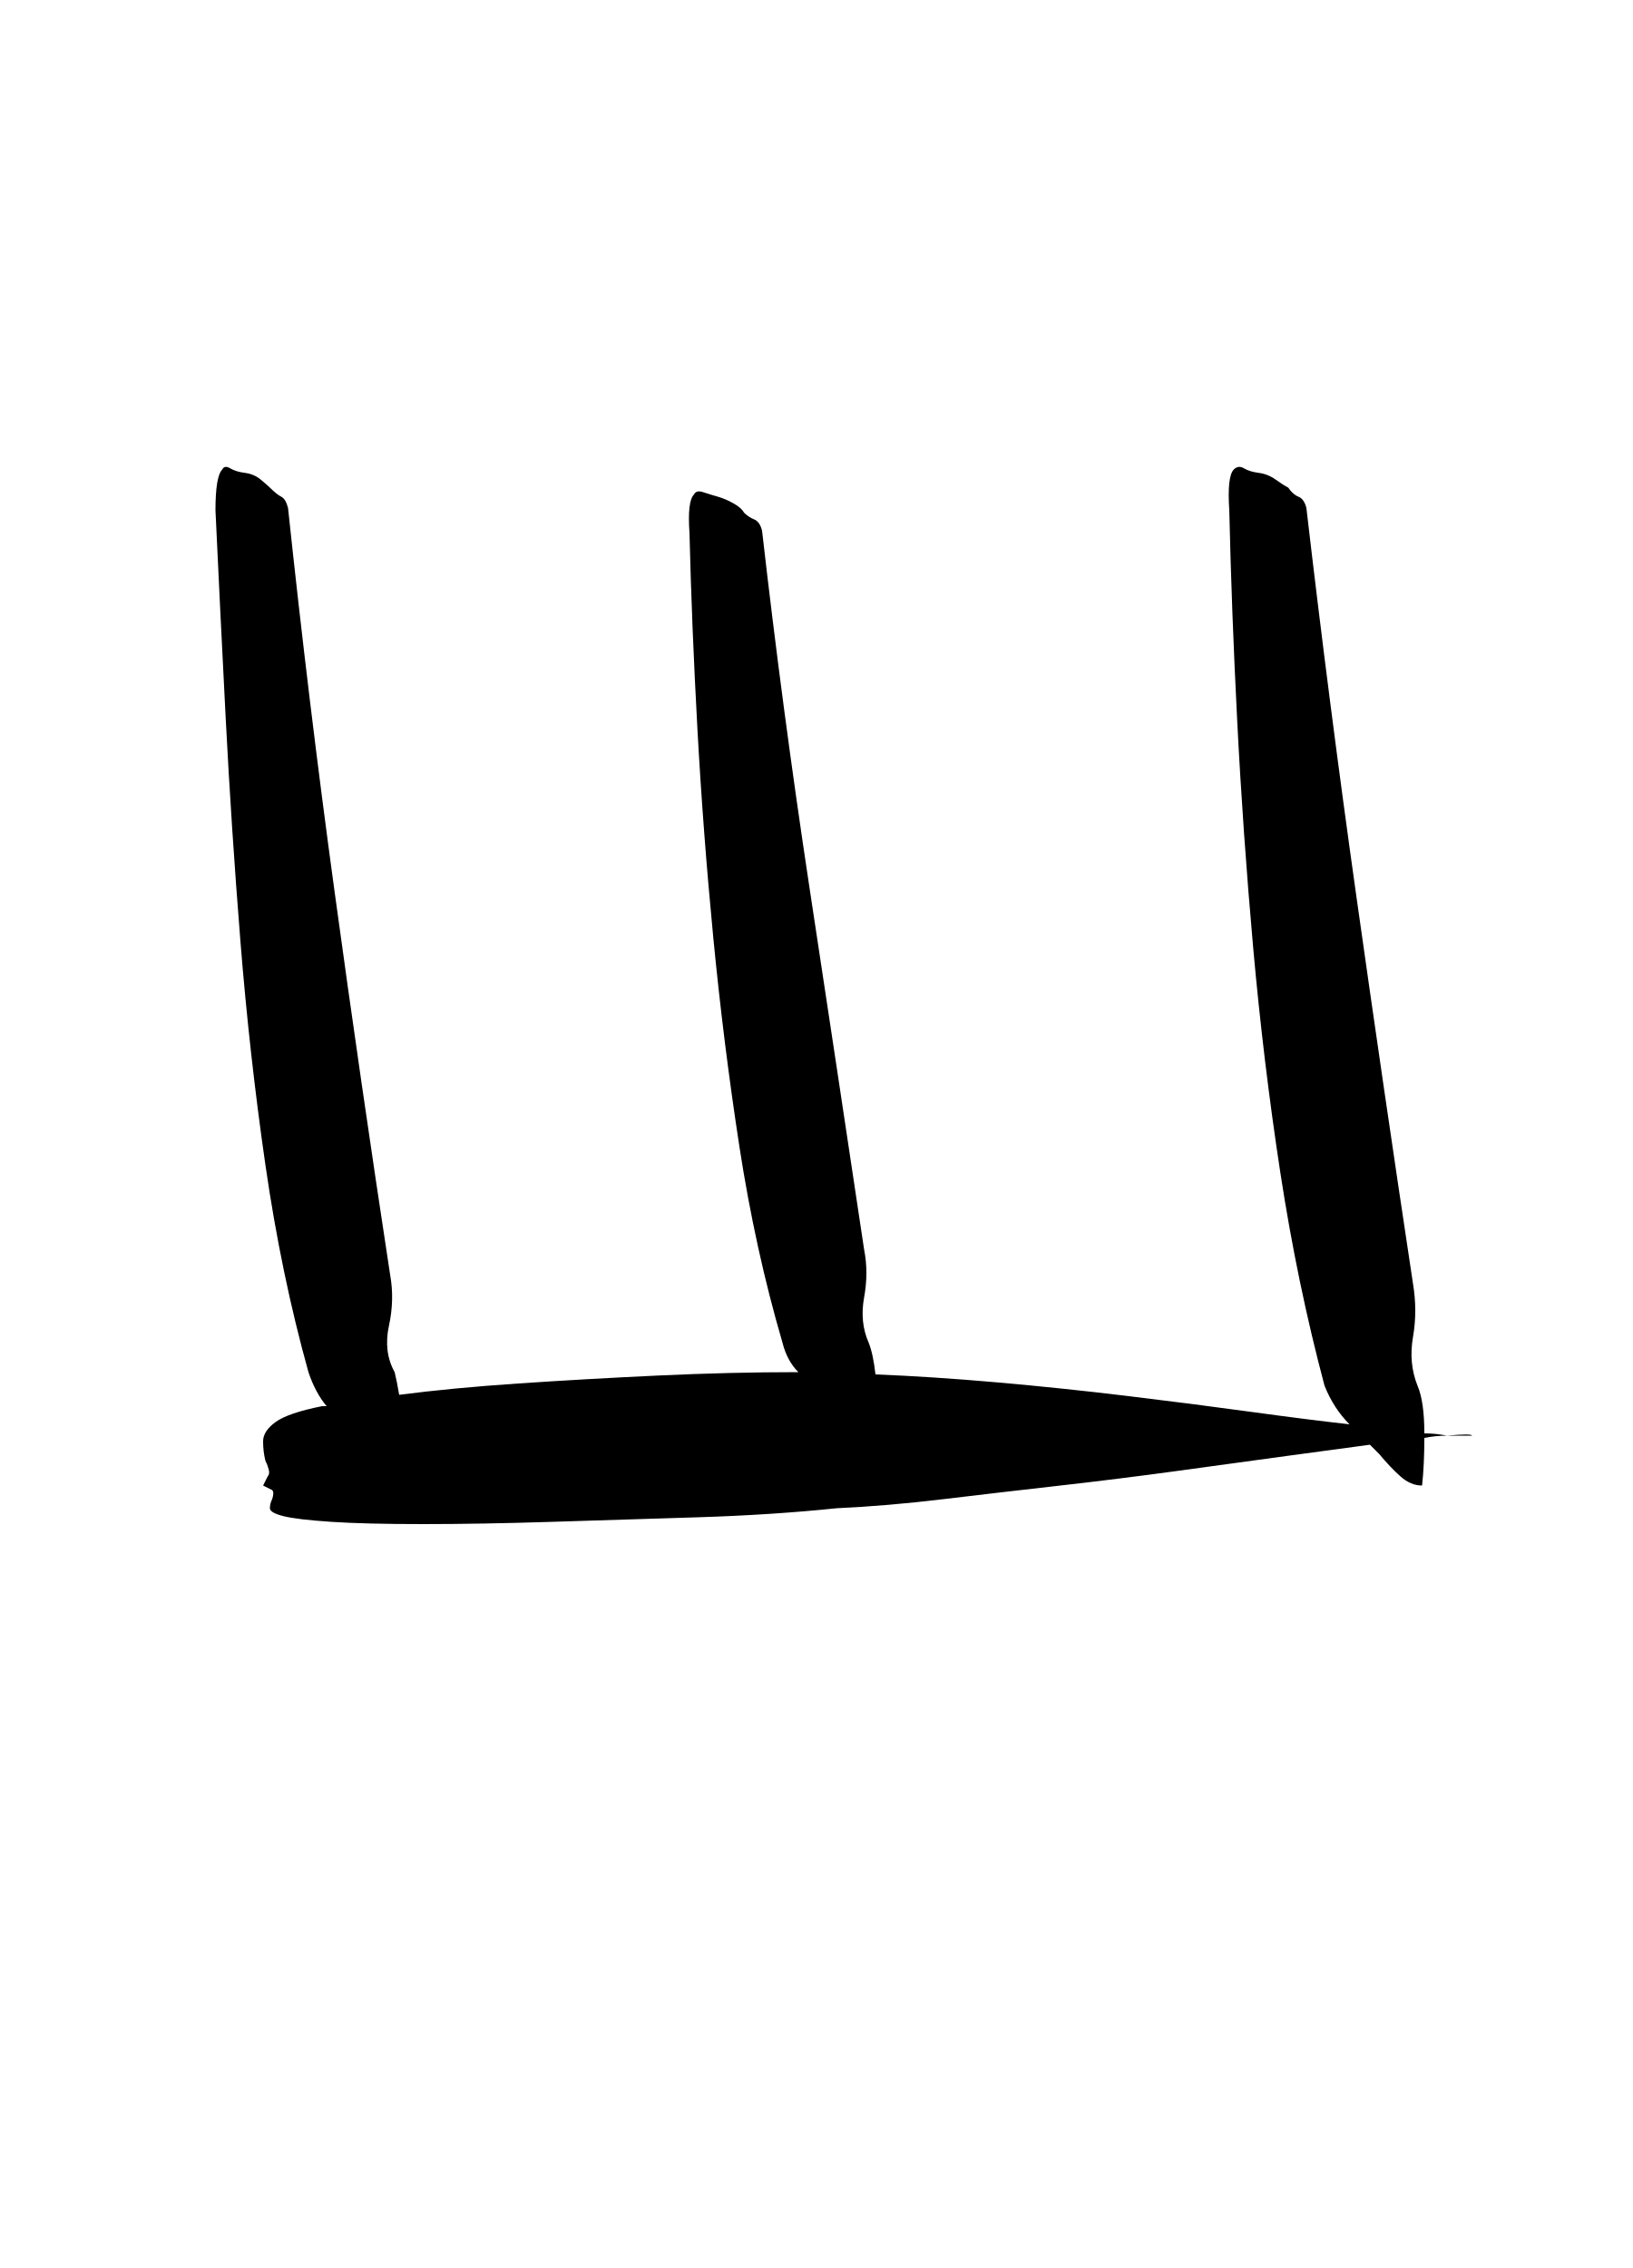
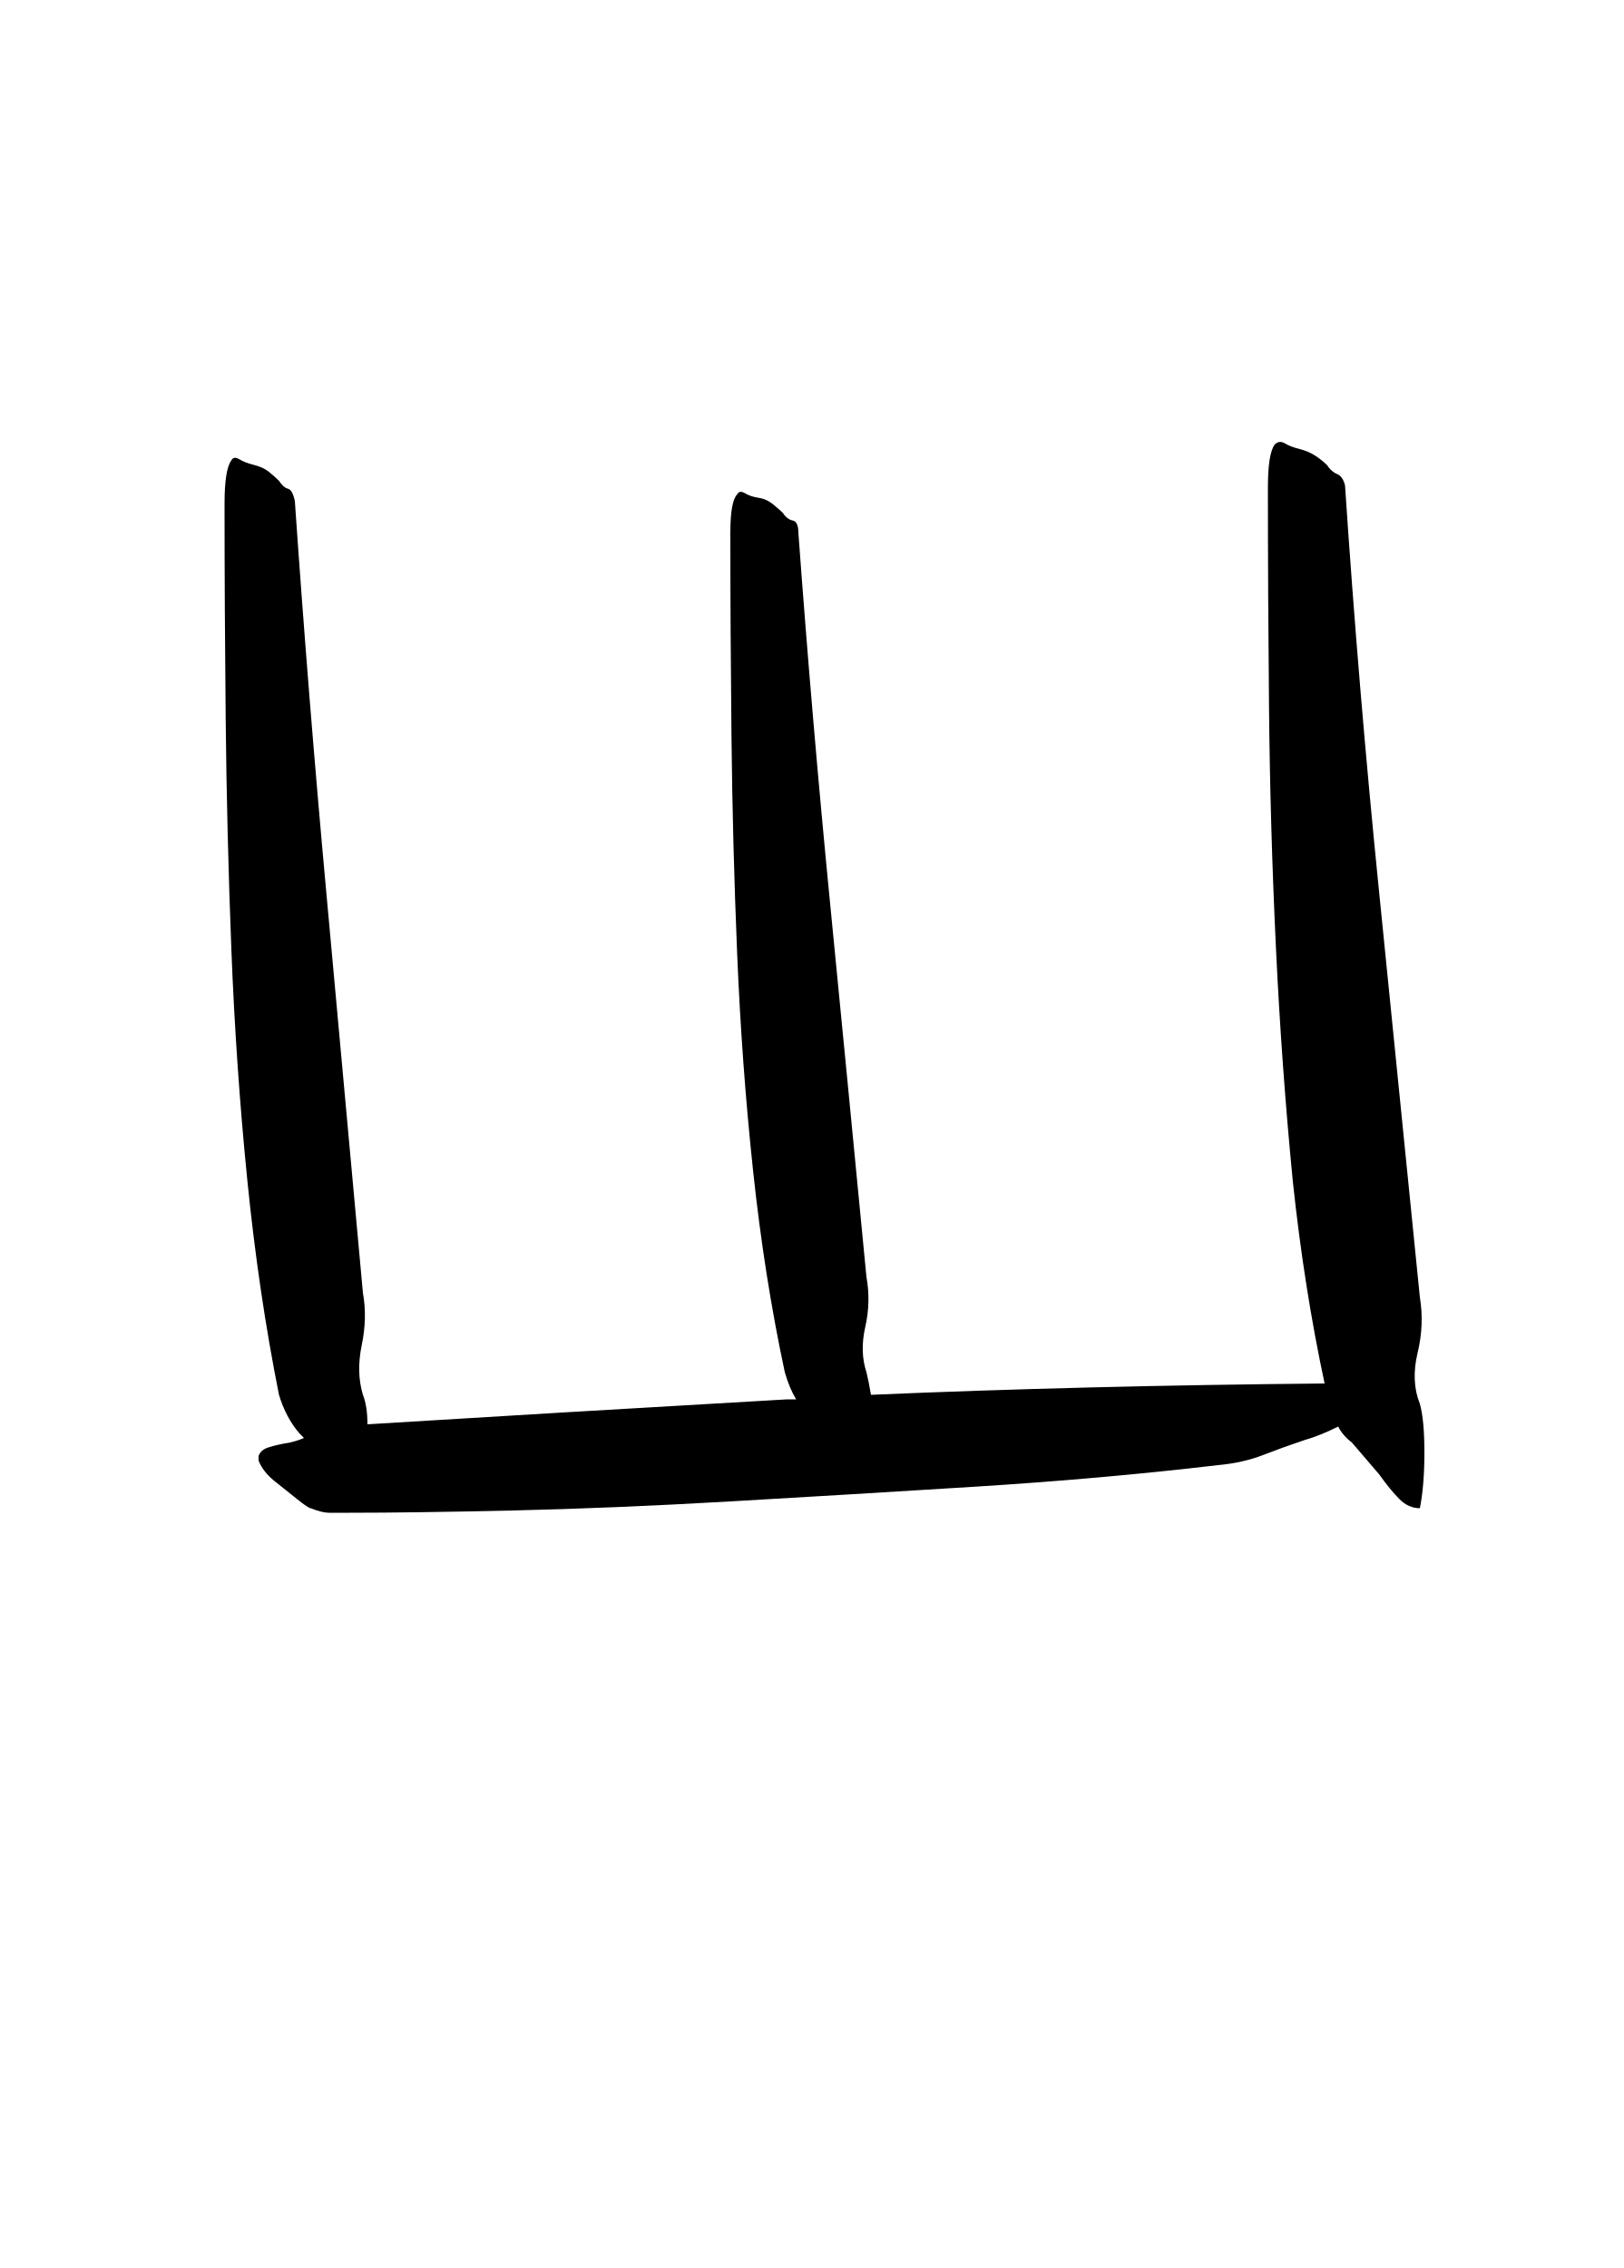
- <svg xmlns="http://www.w3.org/2000/svg" viewBox="-50 -650 720 1000">
+ <svg xmlns="http://www.w3.org/2000/svg" viewBox="-50 -650 716 1000">
  <g transform="scale(1,-1)">
-     <path d="M67 6Q66 10 66.0 14.5Q66 19 71.5 23.0Q77 27 92 30Q93 30 94 30Q89 36 86 45Q74 88 67.0 136.5Q60 185 56.0 235.0Q52 285 49.5 333.5Q47 382 45 425Q45 440 48 443Q49 445 51.5 443.5Q54 442 58.0 441.5Q62 441 65.0 438.5Q68 436 69 435Q72 432 74.0 431.0Q76 430 77 426Q86 341 97.5 257.0Q109 173 122 88Q124 77 121.5 65.5Q119 54 124 45Q125 41 126 35Q149 38 178.5 40.0Q208 42 240.0 43.5Q272 45 302 45Q297 50 295 58Q283 99 276.0 144.5Q269 190 264.5 236.5Q260 283 257.5 328.5Q255 374 254 415Q253 429 256 432Q257 434 260.0 433.0Q263 432 266.5 431.0Q270 430 273.5 428.0Q277 426 278 424Q280 422 282.5 421.0Q285 420 286 416Q295 337 307.0 258.0Q319 179 331 99Q333 89 331.0 78.0Q329 67 333 58Q335 53 336 44Q361 43 389.5 40.5Q418 38 447.0 34.5Q476 31 501.5 27.5Q527 24 545 22Q545 22 545 22Q538 29 534 39Q522 84 514.5 133.0Q507 182 502.5 232.5Q498 283 495.5 332.0Q493 381 492 425Q491 440 494 443Q496 445 498.5 443.5Q501 442 505.0 441.5Q509 441 512.5 438.5Q516 436 518 435Q520 432 522.5 431.0Q525 430 526 426Q536 340 548.0 255.0Q560 170 573 84Q575 72 573.0 60.5Q571 49 575 39Q578 32 578 18Q578 18 578 18Q583 18 588 17Q583 17 578 16Q578 4 577 -5Q572 -5 567.5 -1.0Q563 3 558 9Q556 11 554 13Q539 11 517.0 8.0Q495 5 469.5 1.5Q444 -2 417.5 -5.0Q391 -8 366.0 -11.0Q341 -14 319 -15Q290 -18 257.5 -19.0Q225 -20 193.5 -21.0Q162 -22 136.5 -22.0Q111 -22 96 -21Q81 -20 75.0 -18.5Q69 -17 69.0 -15.0Q69 -13 70 -11Q71 -8 70 -7Q68 -6 67.0 -5.5Q66 -5 66 -5Q66 -5 68 -1Q69 0 68.5 2.0Q68 4 67 6ZM588 17Q599 18 599 17Q599 17 588 17Z" />
+     <path d="M558 257Q567 168 576 78Q578 66 575.0 53.5Q572 41 576 31Q578 24 578.0 9.5Q578 -5 576 -15Q571 -15 567.0 -11.0Q563 -7 558 0Q552 7 546 14Q542 17 540 21Q532 17 525 15Q516 12 507.0 8.5Q498 5 487 4Q436 -2 380.0 -5.5Q324 -9 272.0 -12.0Q220 -15 176.0 -16.0Q132 -17 104 -17H95Q92 -17 87 -15Q86 -15 81.0 -11.0Q76 -7 71.0 -3.0Q66 1 64 6Q64 7 64 8Q65 11 69 12Q72 13 78 14Q82 15 84 16Q83 17 82 18Q76 25 73 35Q64 80 59.0 130.0Q54 180 52.0 231.5Q50 283 49.5 333.0Q49 383 49 428Q49 443 52 447Q53 449 55.5 447.5Q58 446 62.0 445.0Q66 444 68.5 442.0Q71 440 73 438Q75 435 77.0 434.5Q79 434 80 429Q86 342 94.0 255.0Q102 168 110 80Q112 69 109.5 57.0Q107 45 110 35Q112 30 112 22Q193 27 297 33Q299 33 301 33Q298 38 296 45Q287 87 282.0 134.0Q277 181 275.0 229.5Q273 278 272.5 325.0Q272 372 272 415Q272 429 275 432Q276 434 278.5 432.5Q281 431 284.5 430.5Q288 430 291.0 427.5Q294 425 295 424Q297 421 299.5 420.5Q302 420 302 415Q308 333 316.0 251.5Q324 170 332 87Q334 76 331.5 65.0Q329 54 332 45Q333 41 334 35Q427 39 534 40Q525 82 520 129Q515 180 512.5 233.0Q510 286 509.5 337.5Q509 389 509 435Q509 450 512 454Q514 456 516.5 454.5Q519 453 523.0 452.0Q527 451 530.0 449.0Q533 447 535 445Q537 442 539.5 441.0Q542 440 543 436Q549 346 558 257Z" />
  </g>
</svg>
